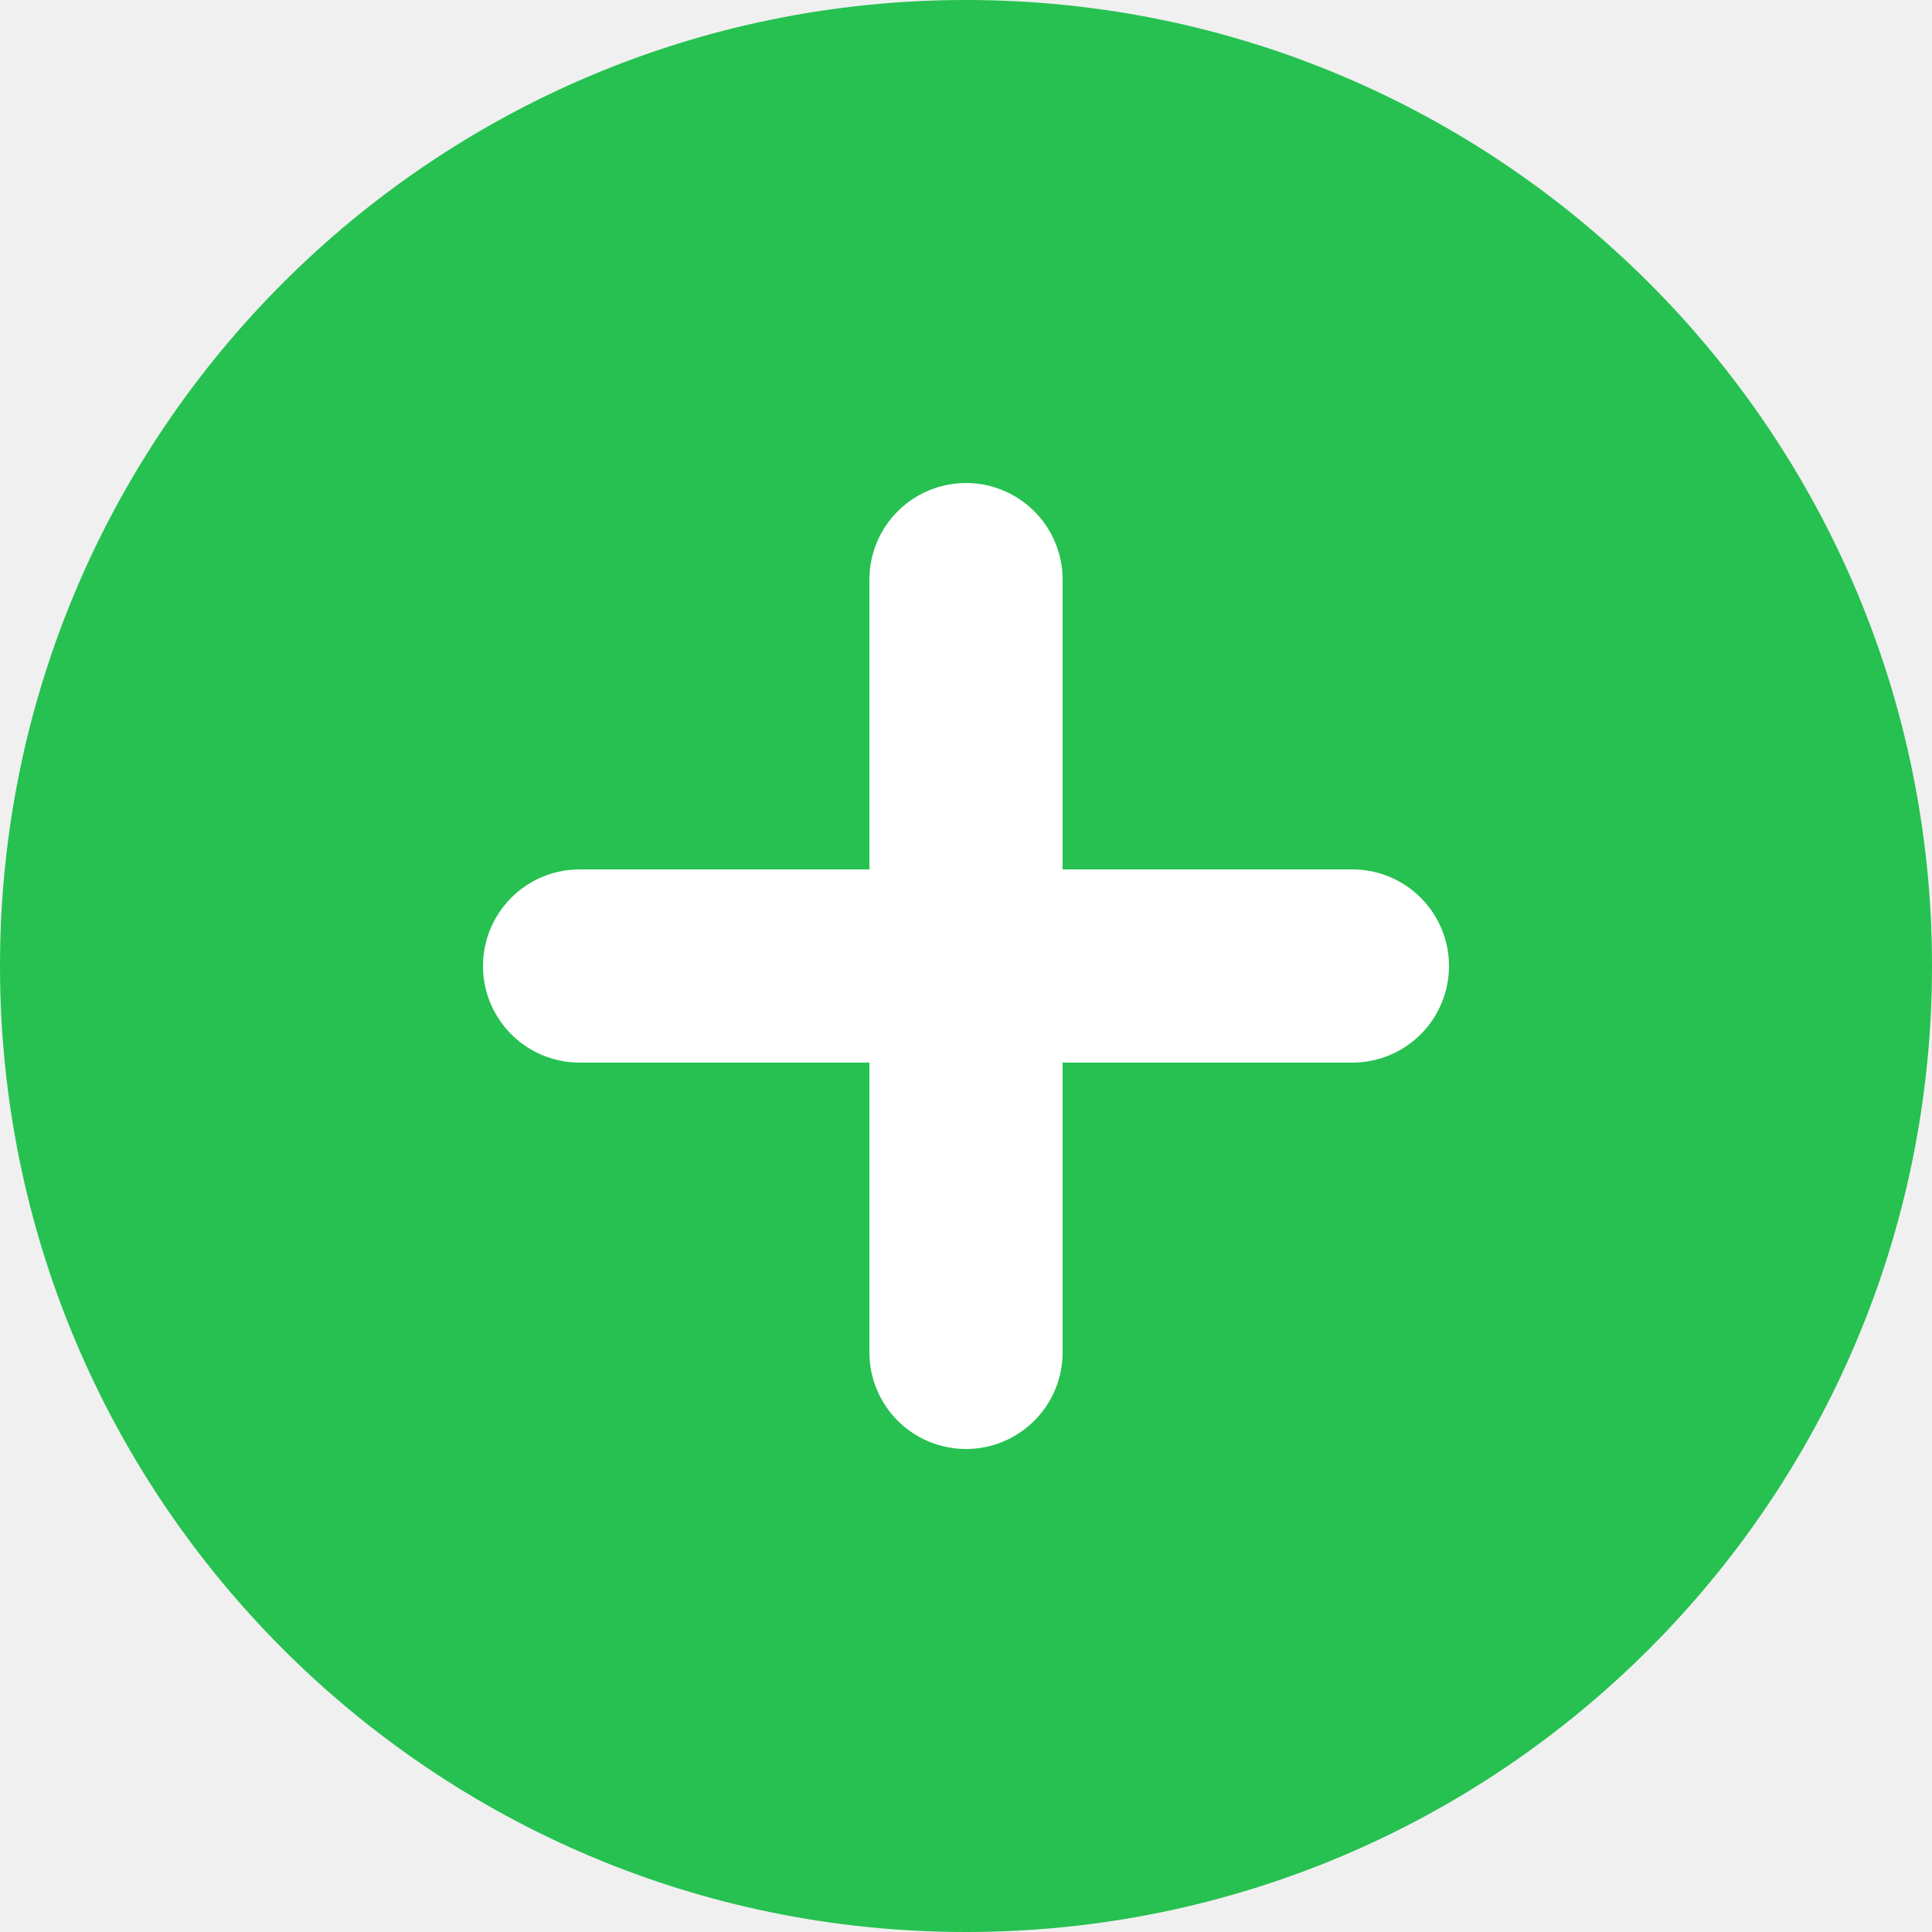
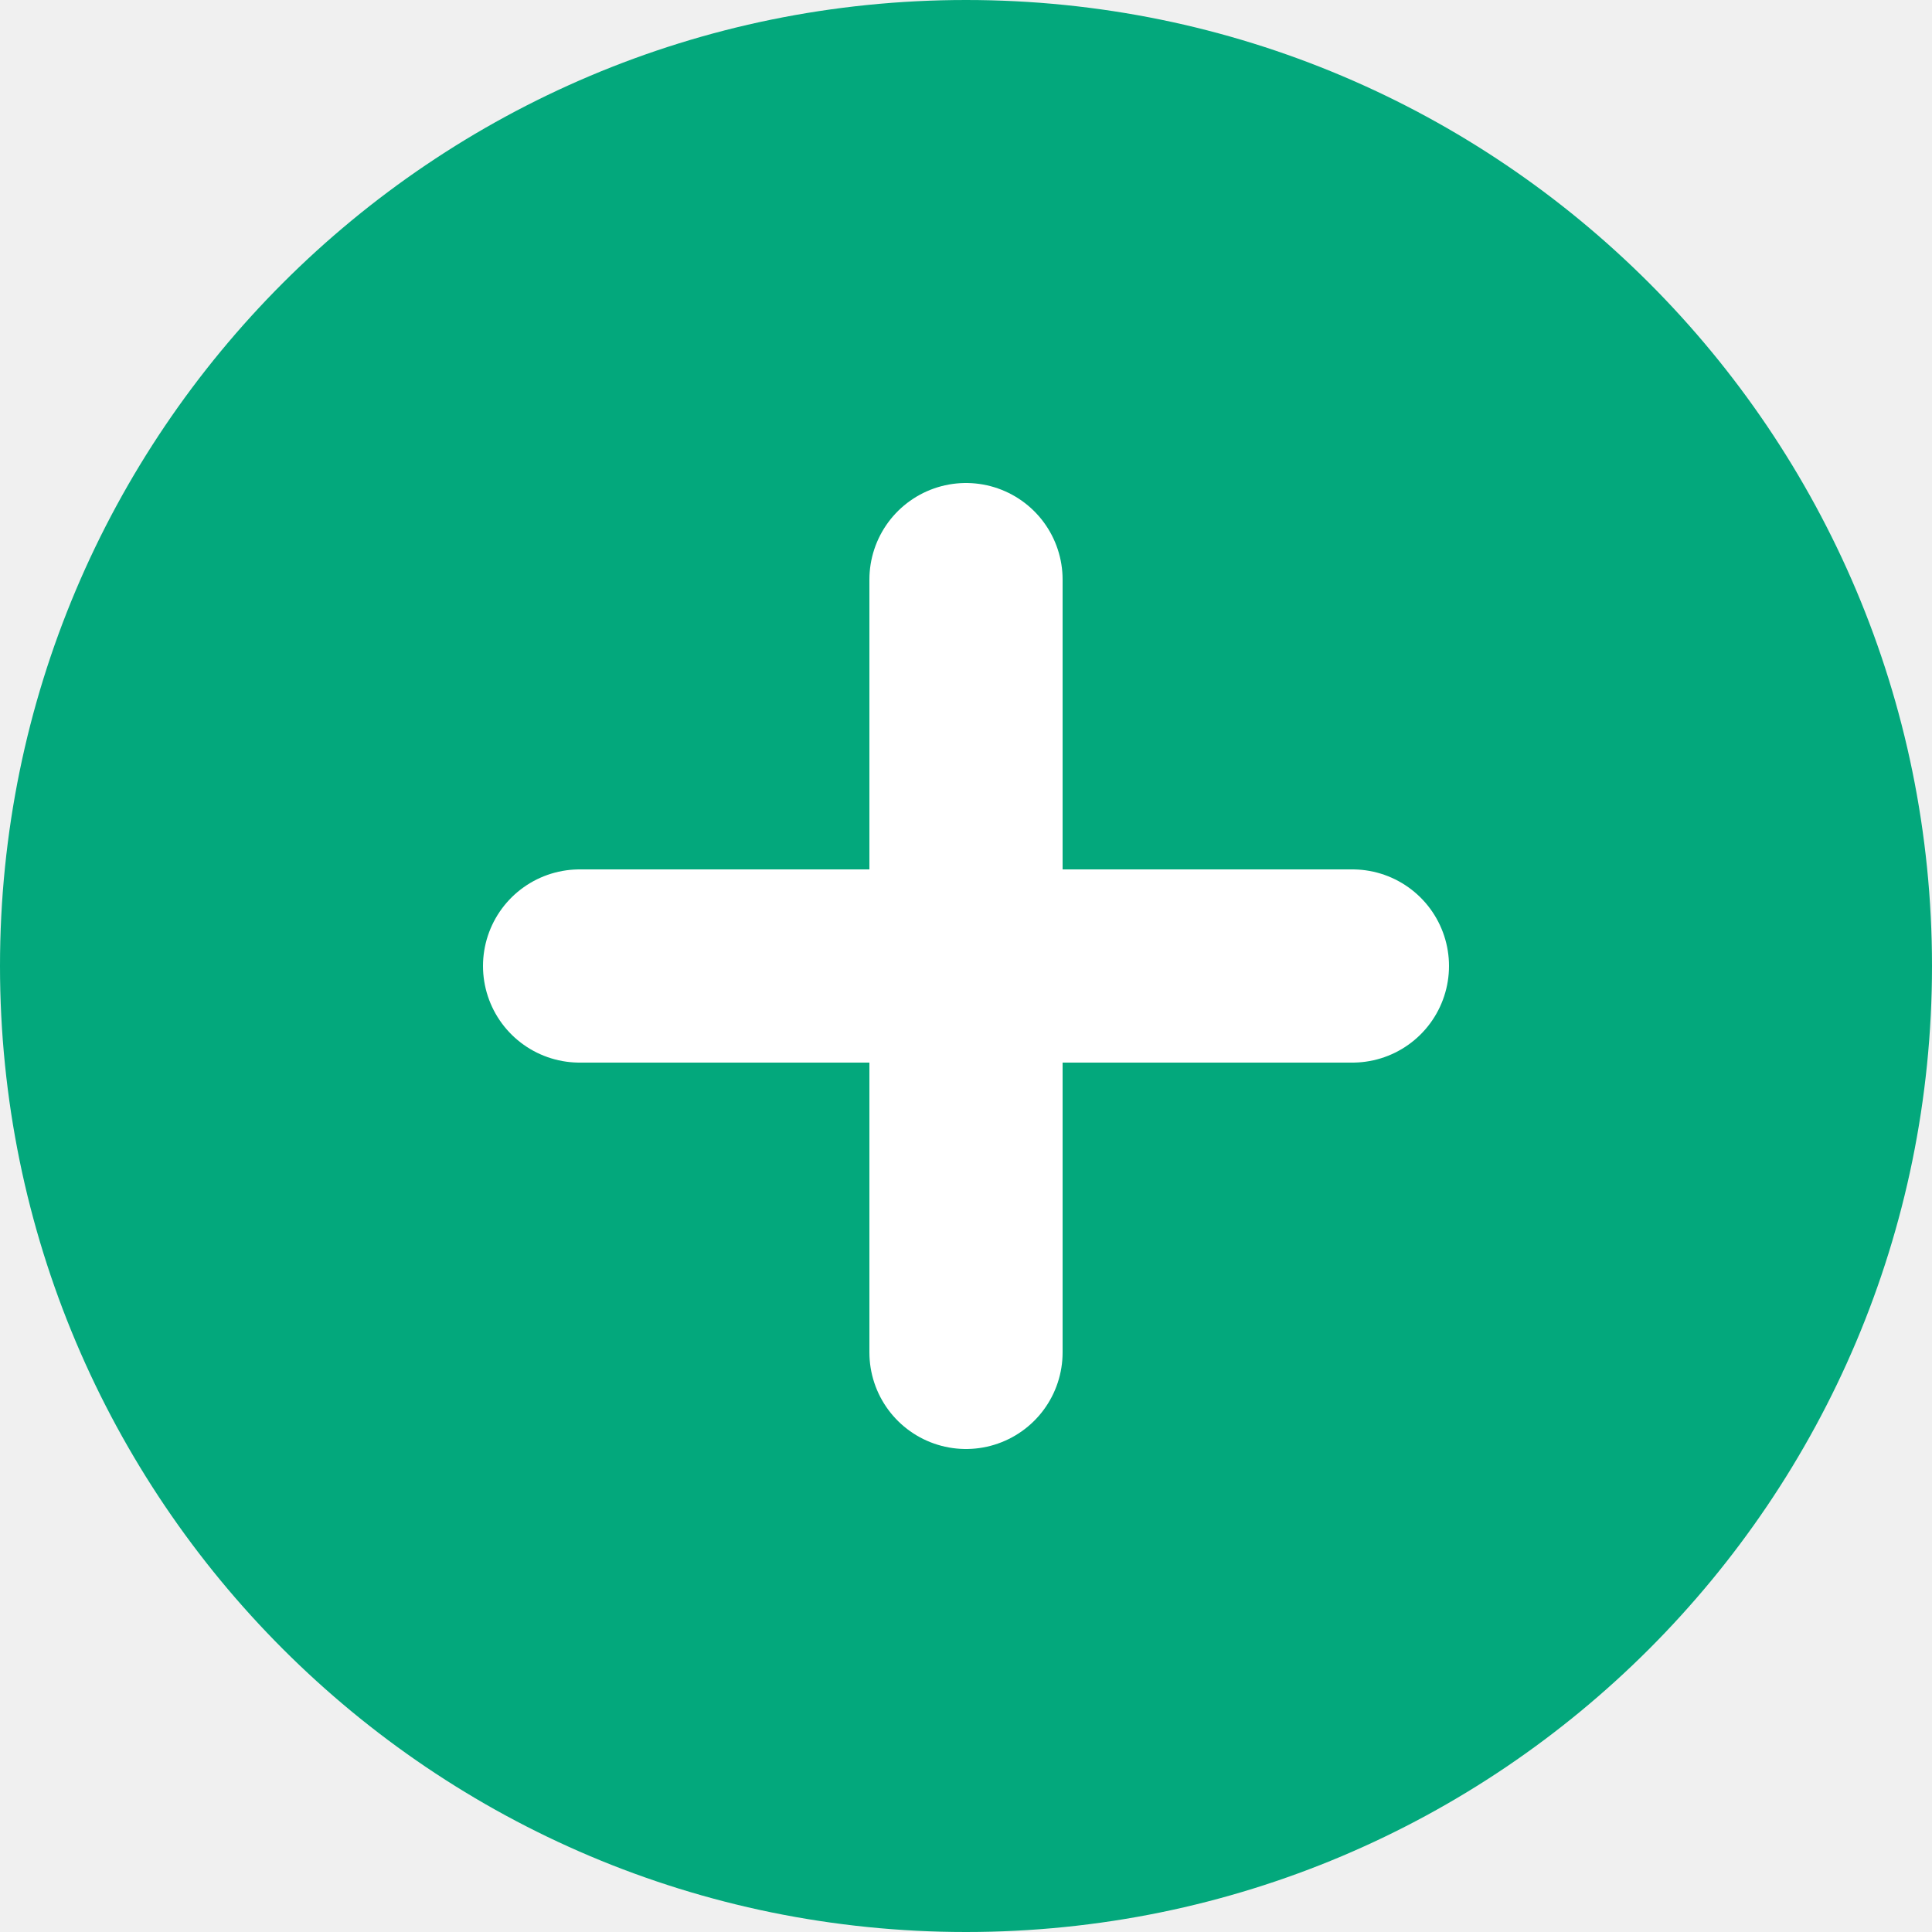
<svg xmlns="http://www.w3.org/2000/svg" width="30" height="30" viewBox="0 0 30 30" fill="none">
-   <circle cx="15" cy="15" r="15" fill="#26C151" />
+   <circle cx="15" cy="15" r="15" fill="#03A87C" />
  <path d="M21 15H9M15 9V21V9Z" stroke="white" stroke-width="3" stroke-linecap="round" stroke-linejoin="round" />
</svg>
